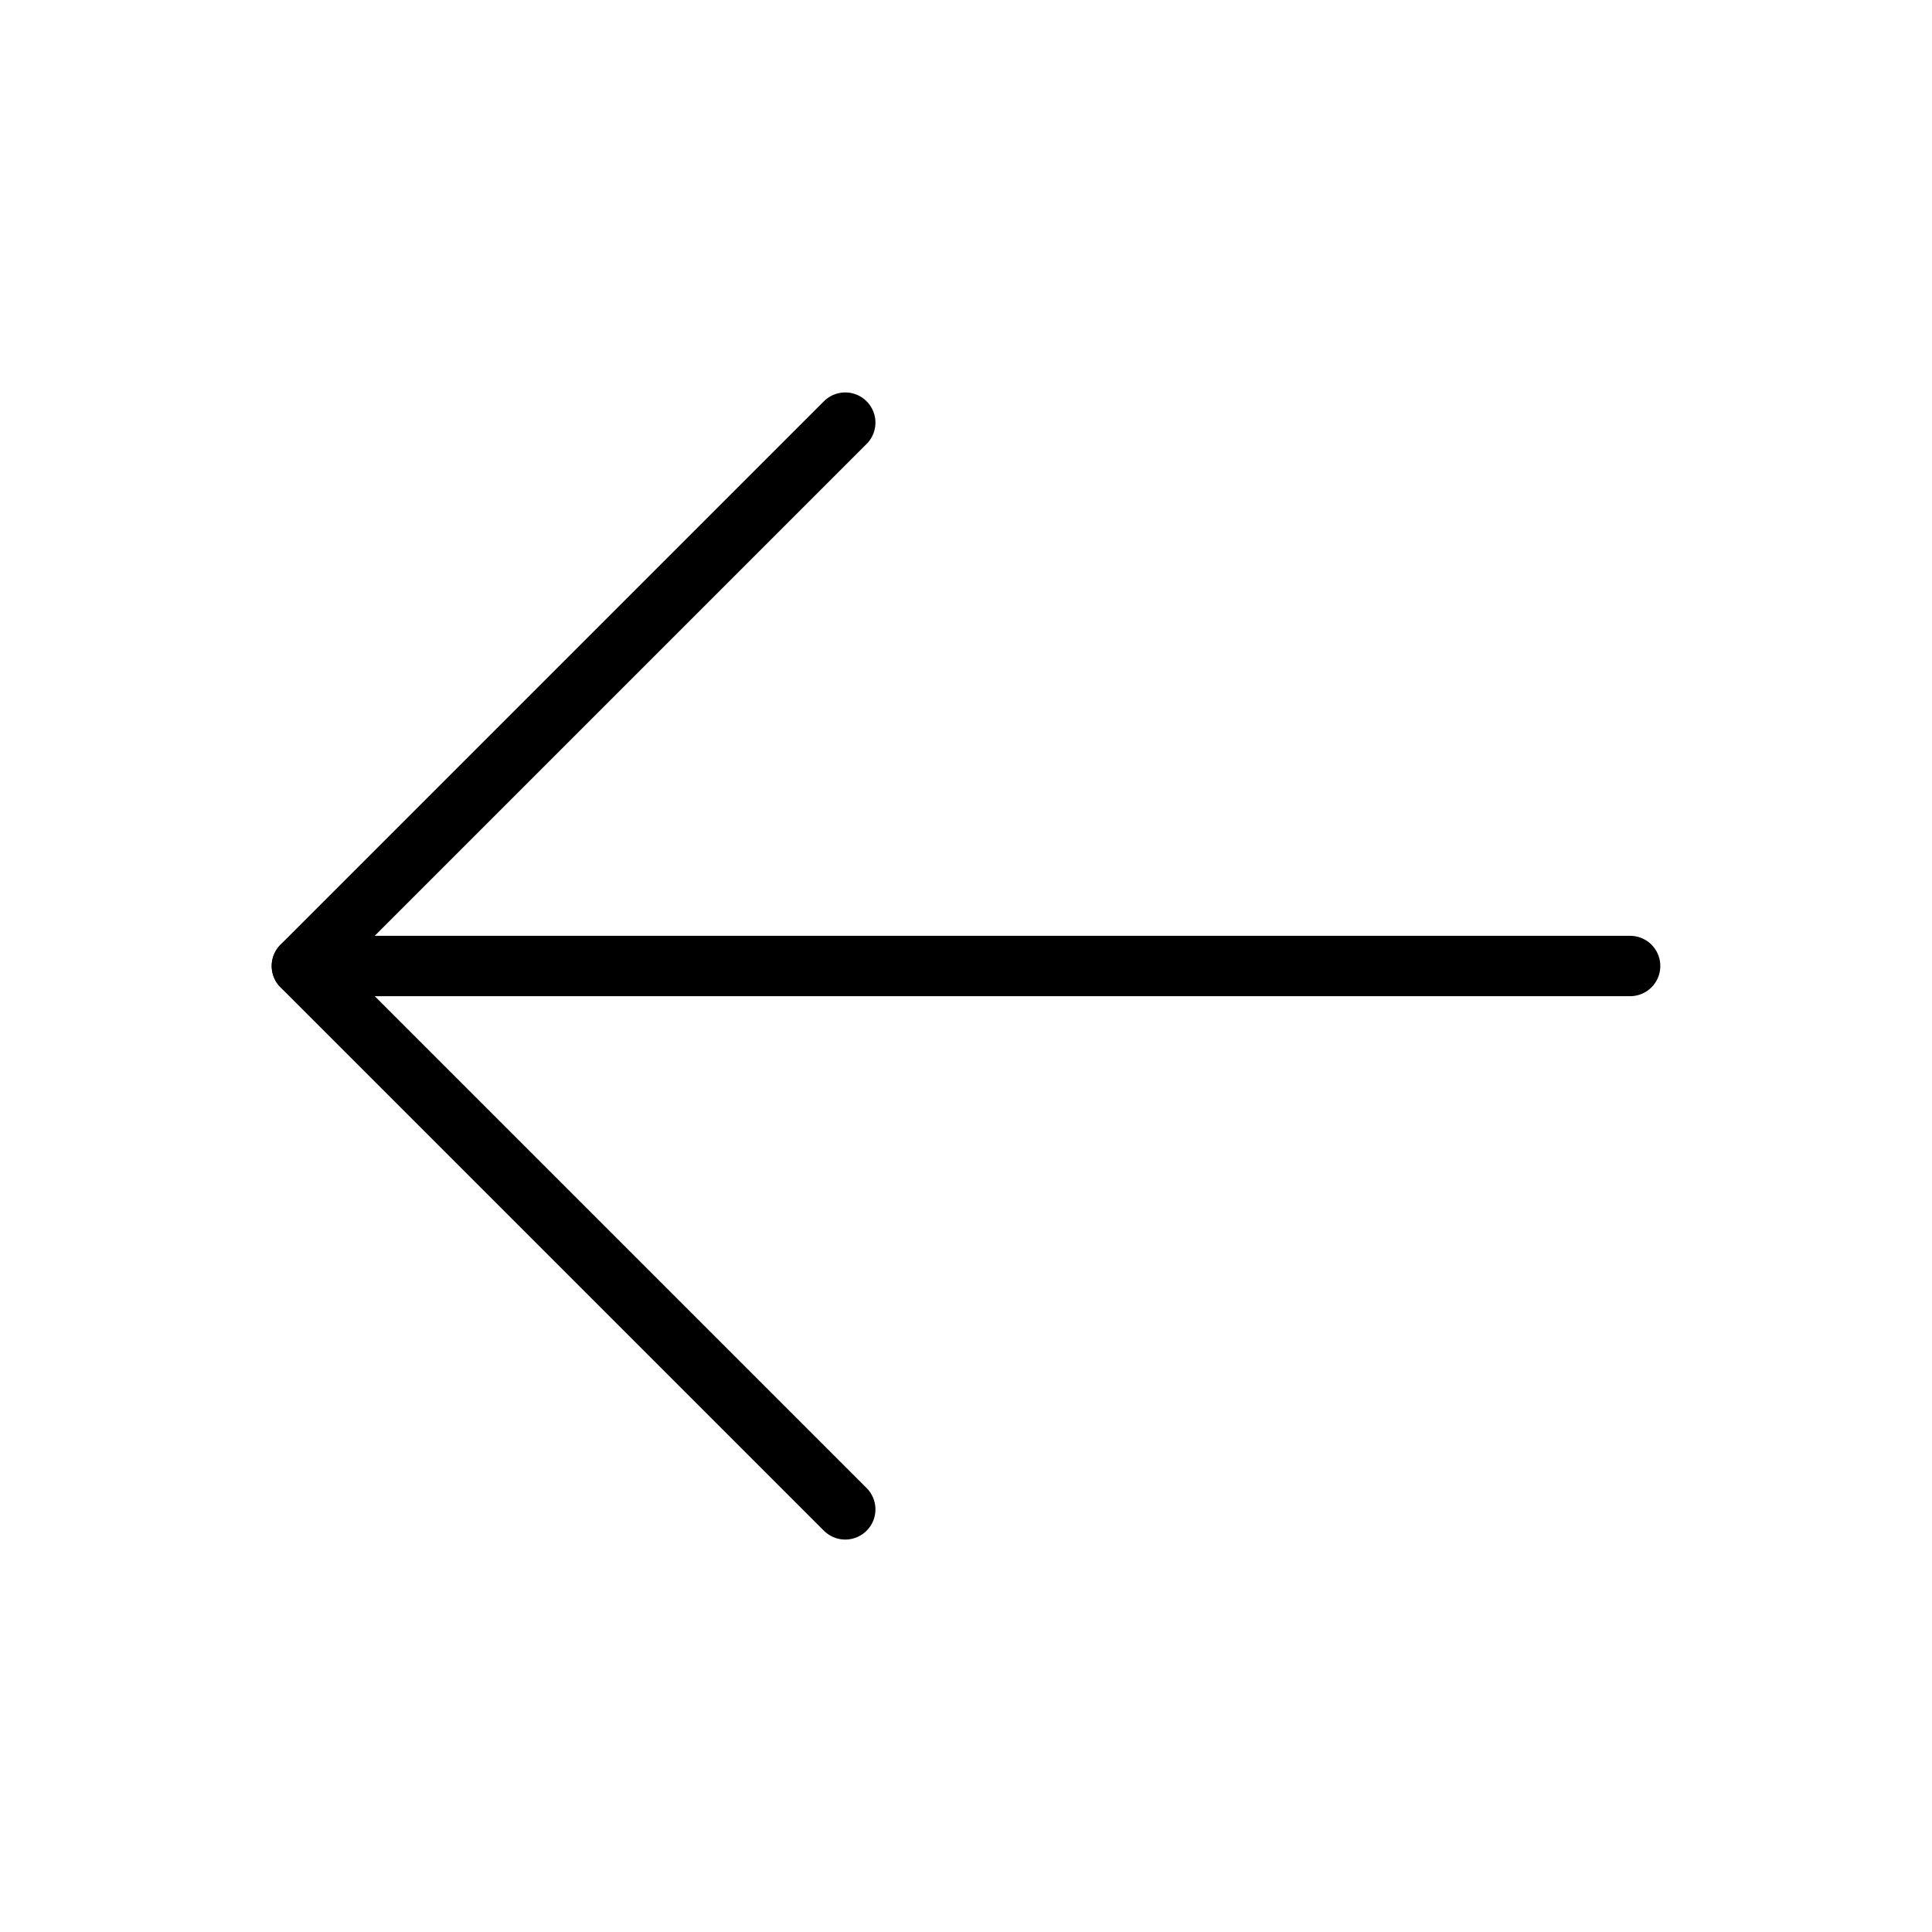
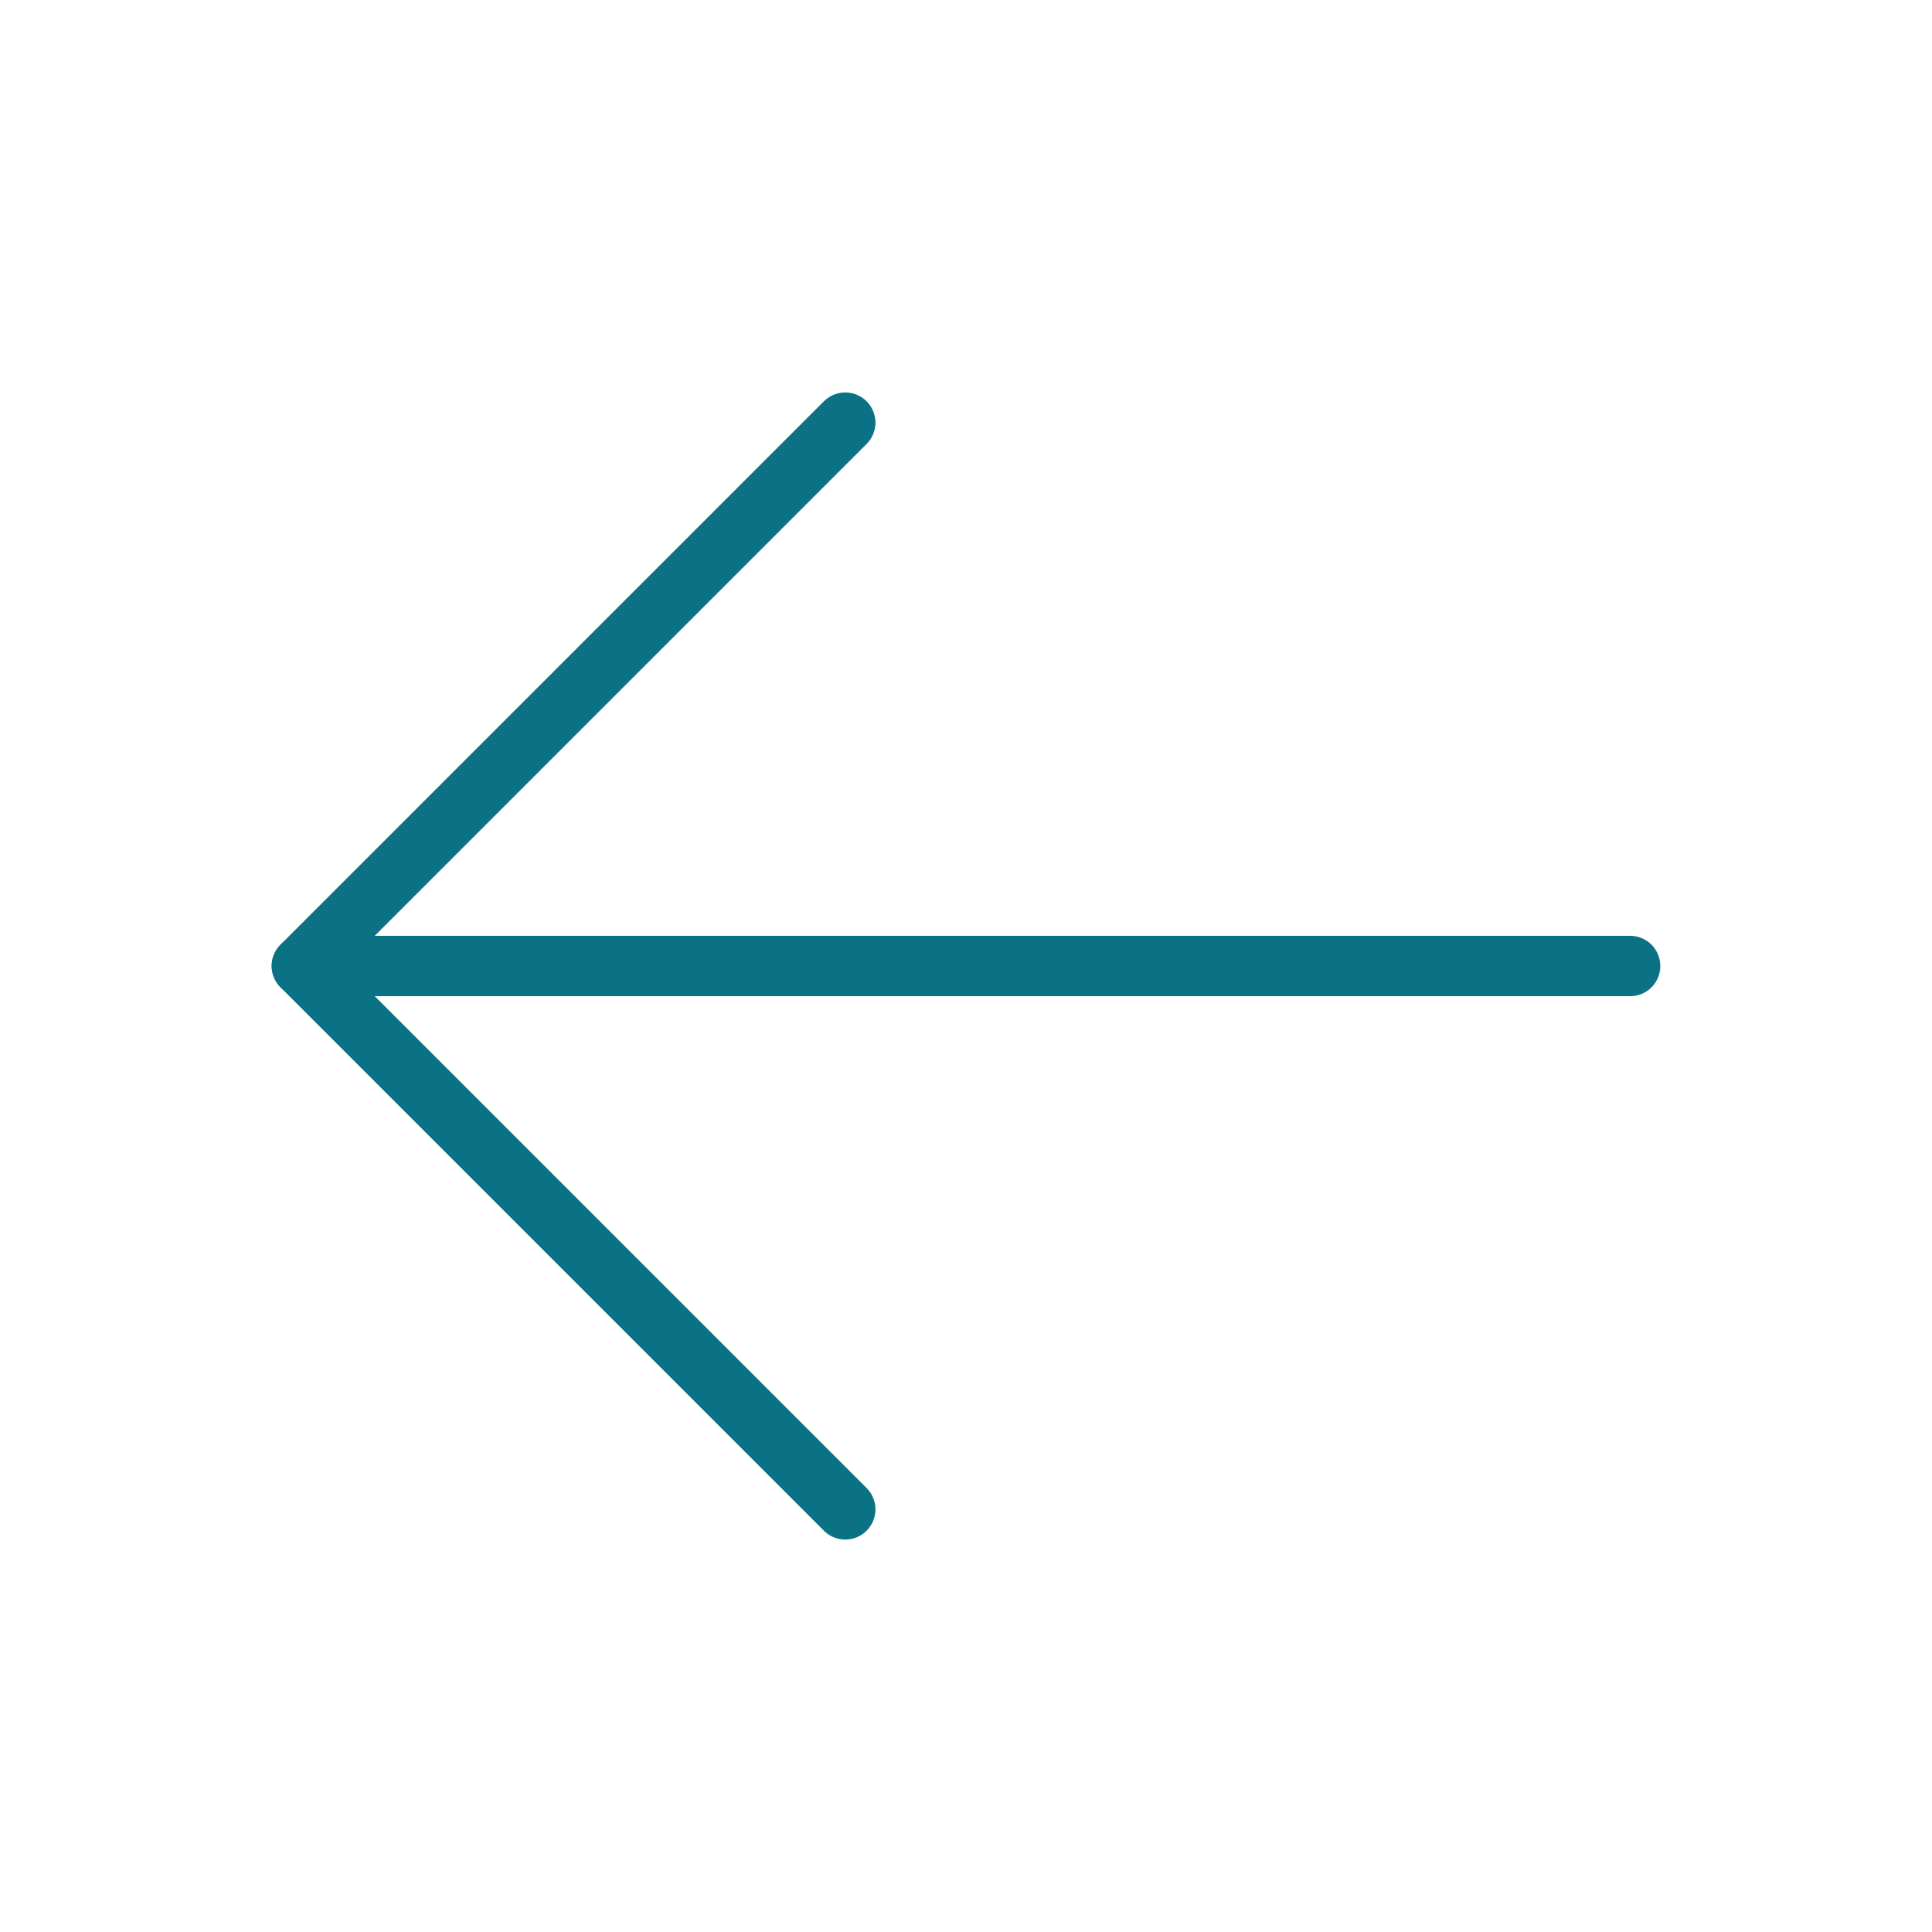
- <svg xmlns="http://www.w3.org/2000/svg" width="192" height="192" fill="#000000" viewBox="0 0 256 256">
+ <svg xmlns="http://www.w3.org/2000/svg" width="192" height="192" fill="#0b7285" viewBox="0 0 256 256">
  <rect width="256" height="256" fill="none" />
-   <line x1="216" y1="128" x2="40" y2="128" fill="none" stroke="#000000" stroke-linecap="round" stroke-linejoin="round" stroke-width="8" />
-   <polyline points="112 56 40 128 112 200" fill="none" stroke="#000000" stroke-linecap="round" stroke-linejoin="round" stroke-width="8" />
+   <line x1="216" y1="128" x2="40" y2="128" fill="none" stroke="#0b7285" stroke-linecap="round" stroke-linejoin="round" stroke-width="8" />
+   <polyline points="112 56 40 128 112 200" fill="none" stroke="#0b7285" stroke-linecap="round" stroke-linejoin="round" stroke-width="8" />
</svg>
